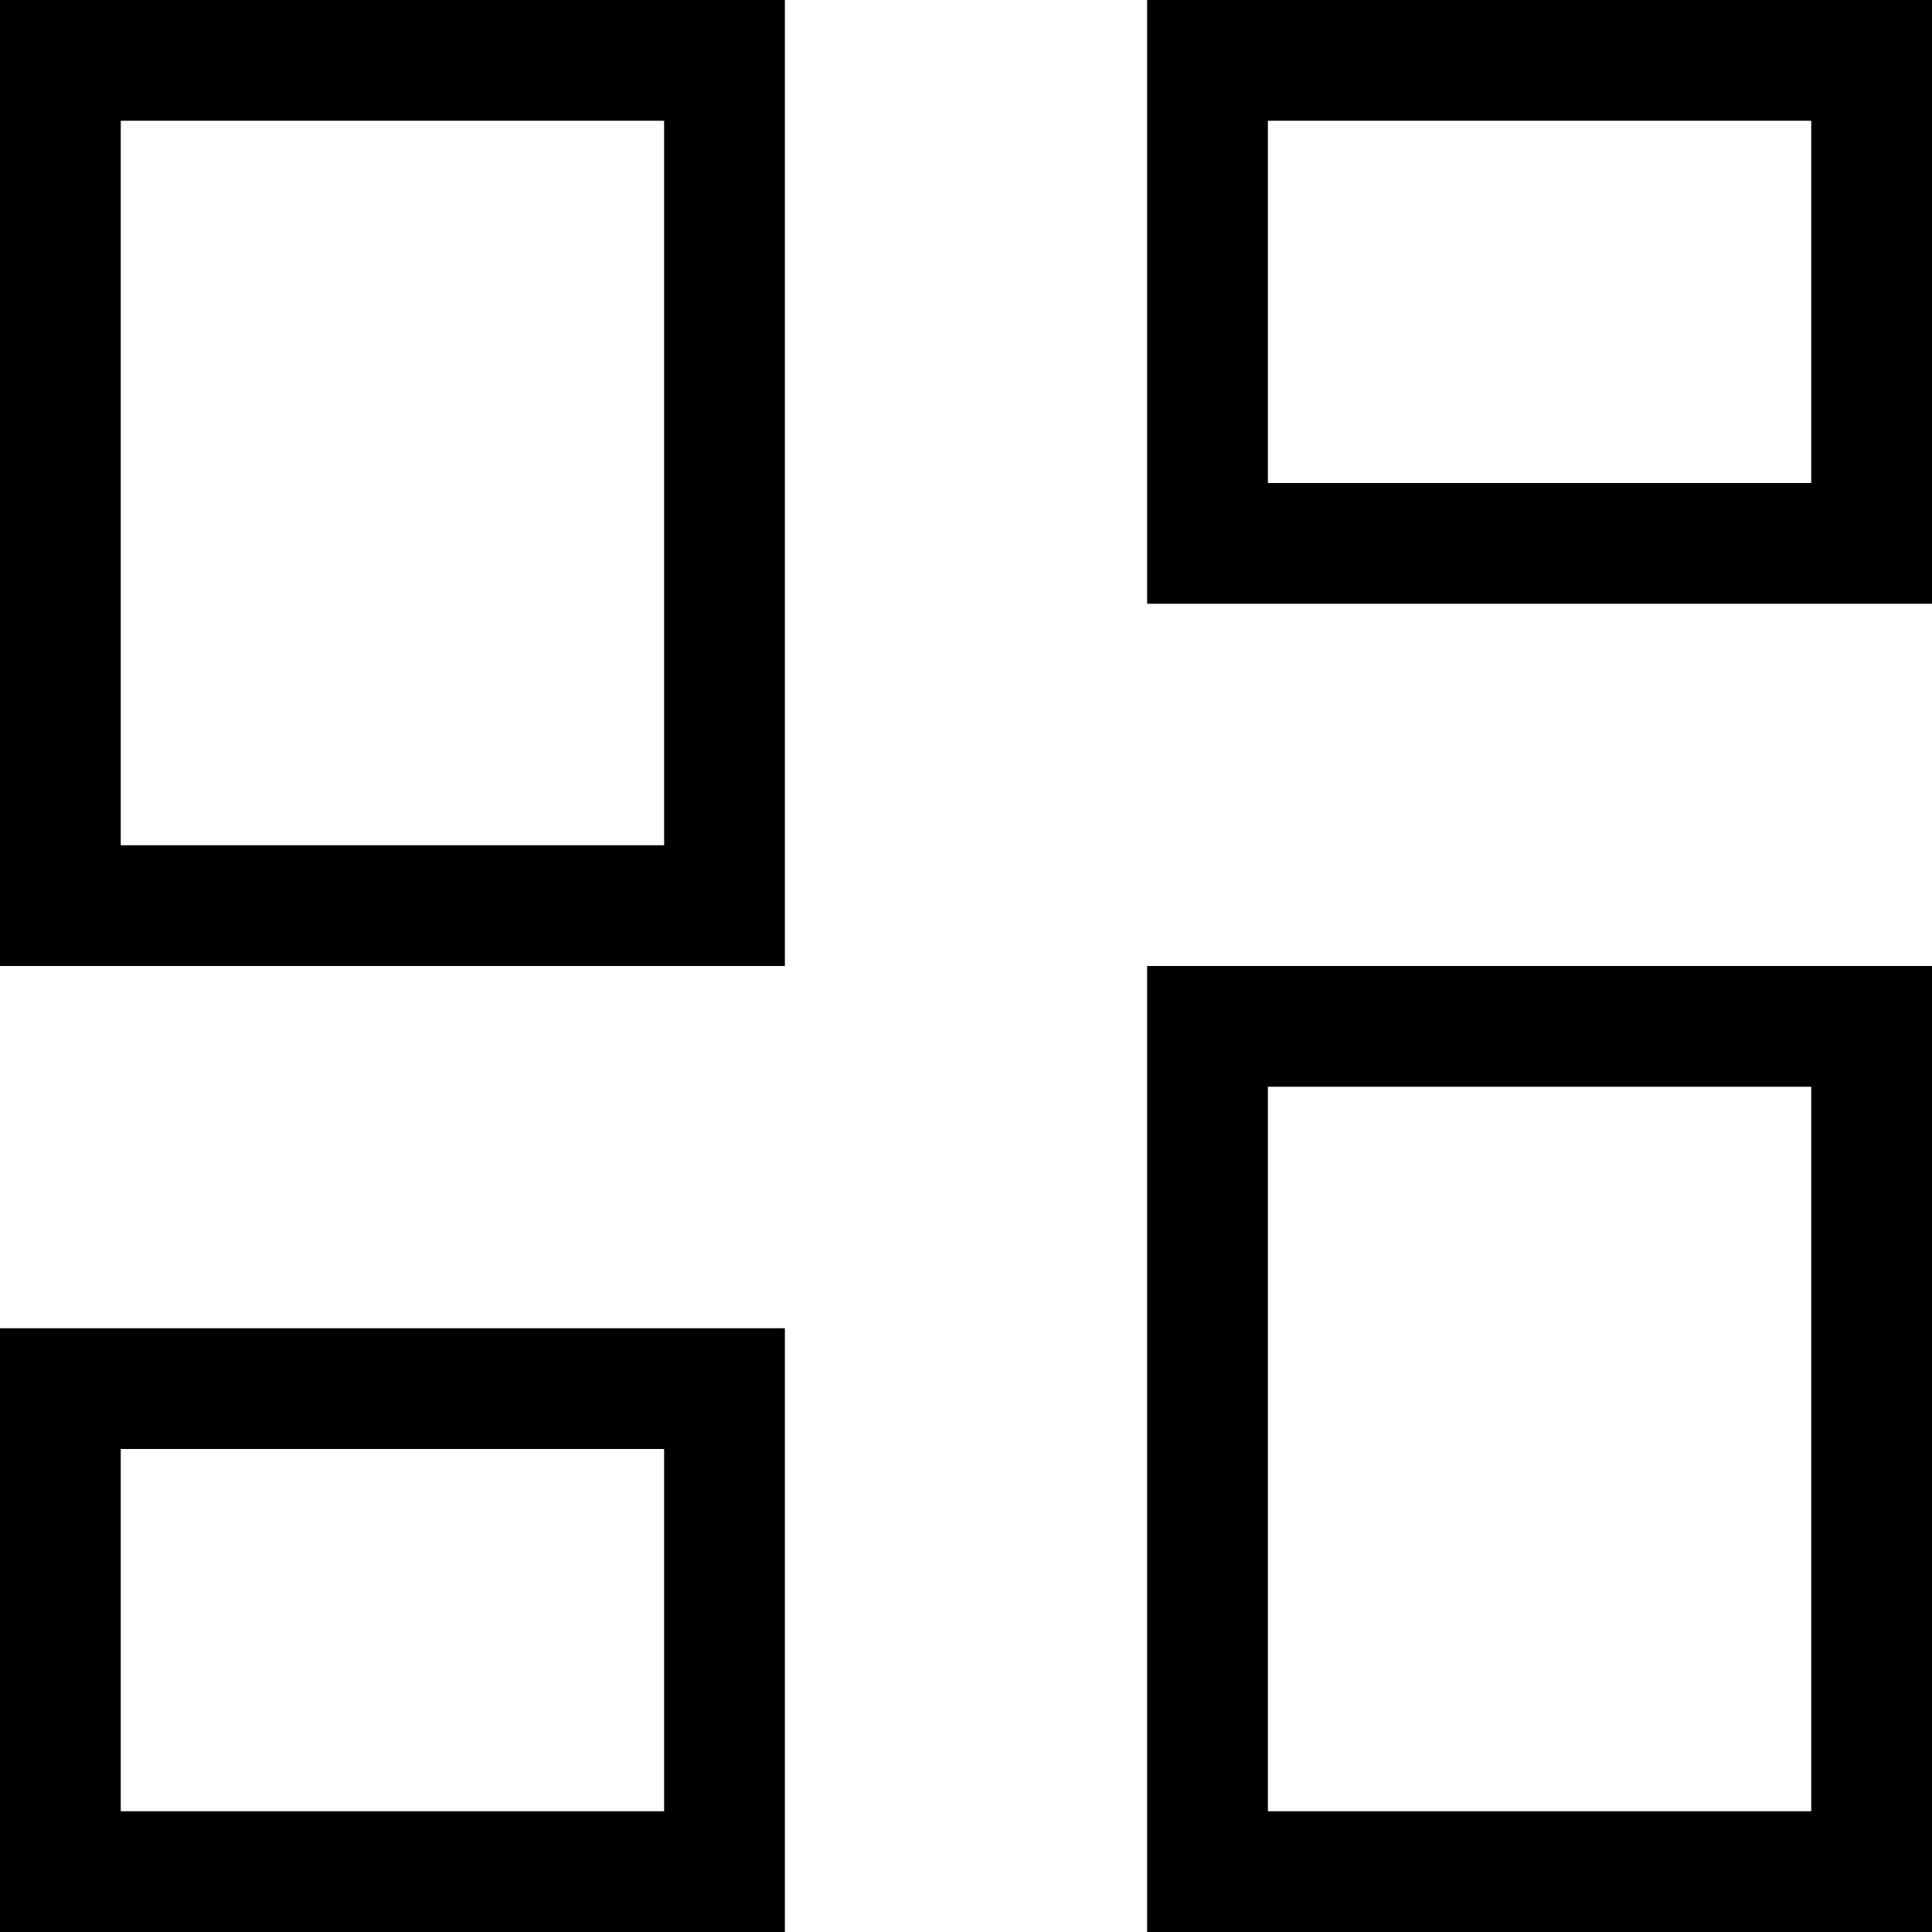
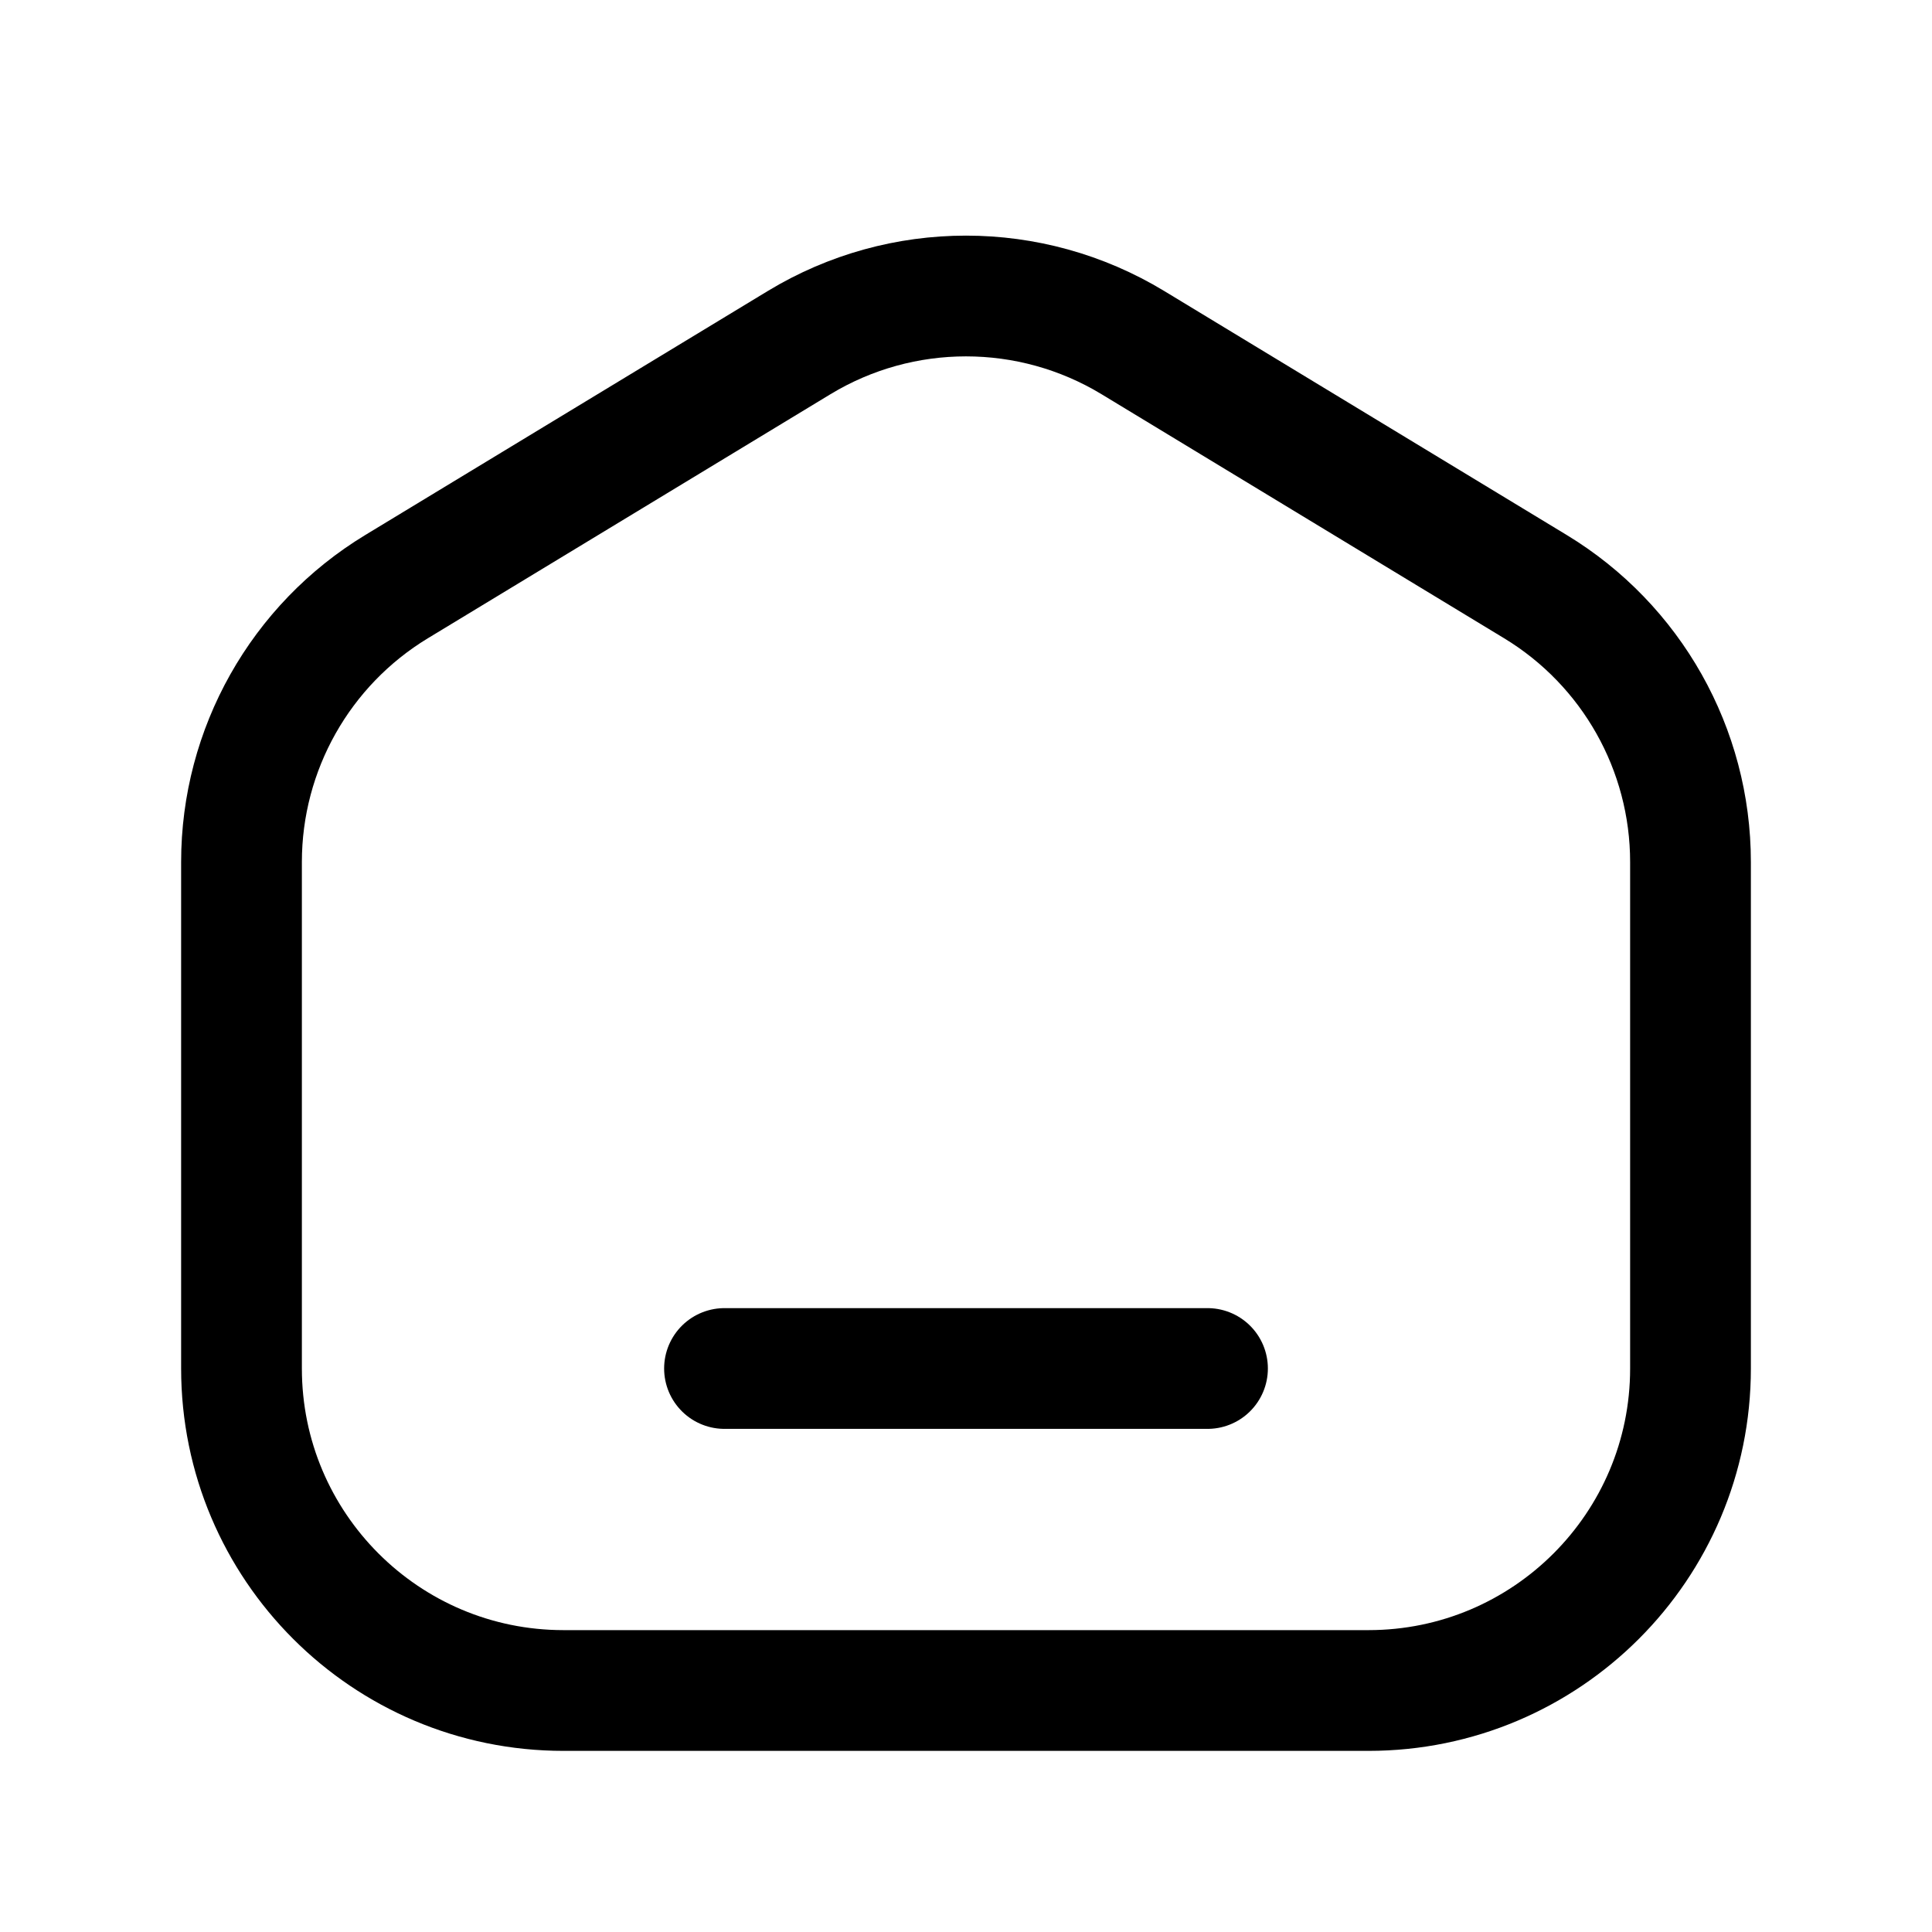
- <svg xmlns="http://www.w3.org/2000/svg" width="16" height="16" viewBox="0 0 16 16" fill="none">
-   <path d="M9.5 5V0H16V5H9.5ZM0 8V0H6.5V8H0ZM9.5 16V8H16V16H9.5ZM0 16V11H6.5V16H0ZM1 7H5.5V1H1V7ZM10.5 15H15V9H10.5V15ZM10.5 4H15V1H10.5V4ZM1 15H5.5V12H1V15Z" fill="#000" />
+ <svg xmlns="http://www.w3.org/2000/svg" width="24px" height="24px" stroke-width="1.5" viewBox="0 0 24 24" fill="none" color="#000000">
+   <path d="M17 21H7C4.791 21 3 19.209 3 17V10.708C3 9.309 3.731 8.012 4.927 7.287L9.927 4.256C11.201 3.484 12.799 3.484 14.073 4.256L19.073 7.287C20.269 8.012 21 9.309 21 10.708V17C21 19.209 19.209 21 17 21Z" stroke="#000000" stroke-width="1.5" stroke-linecap="round" stroke-linejoin="round" />
+   <path d="M9 17H15" stroke="#000000" stroke-width="1.5" stroke-linecap="round" stroke-linejoin="round" />
</svg>
